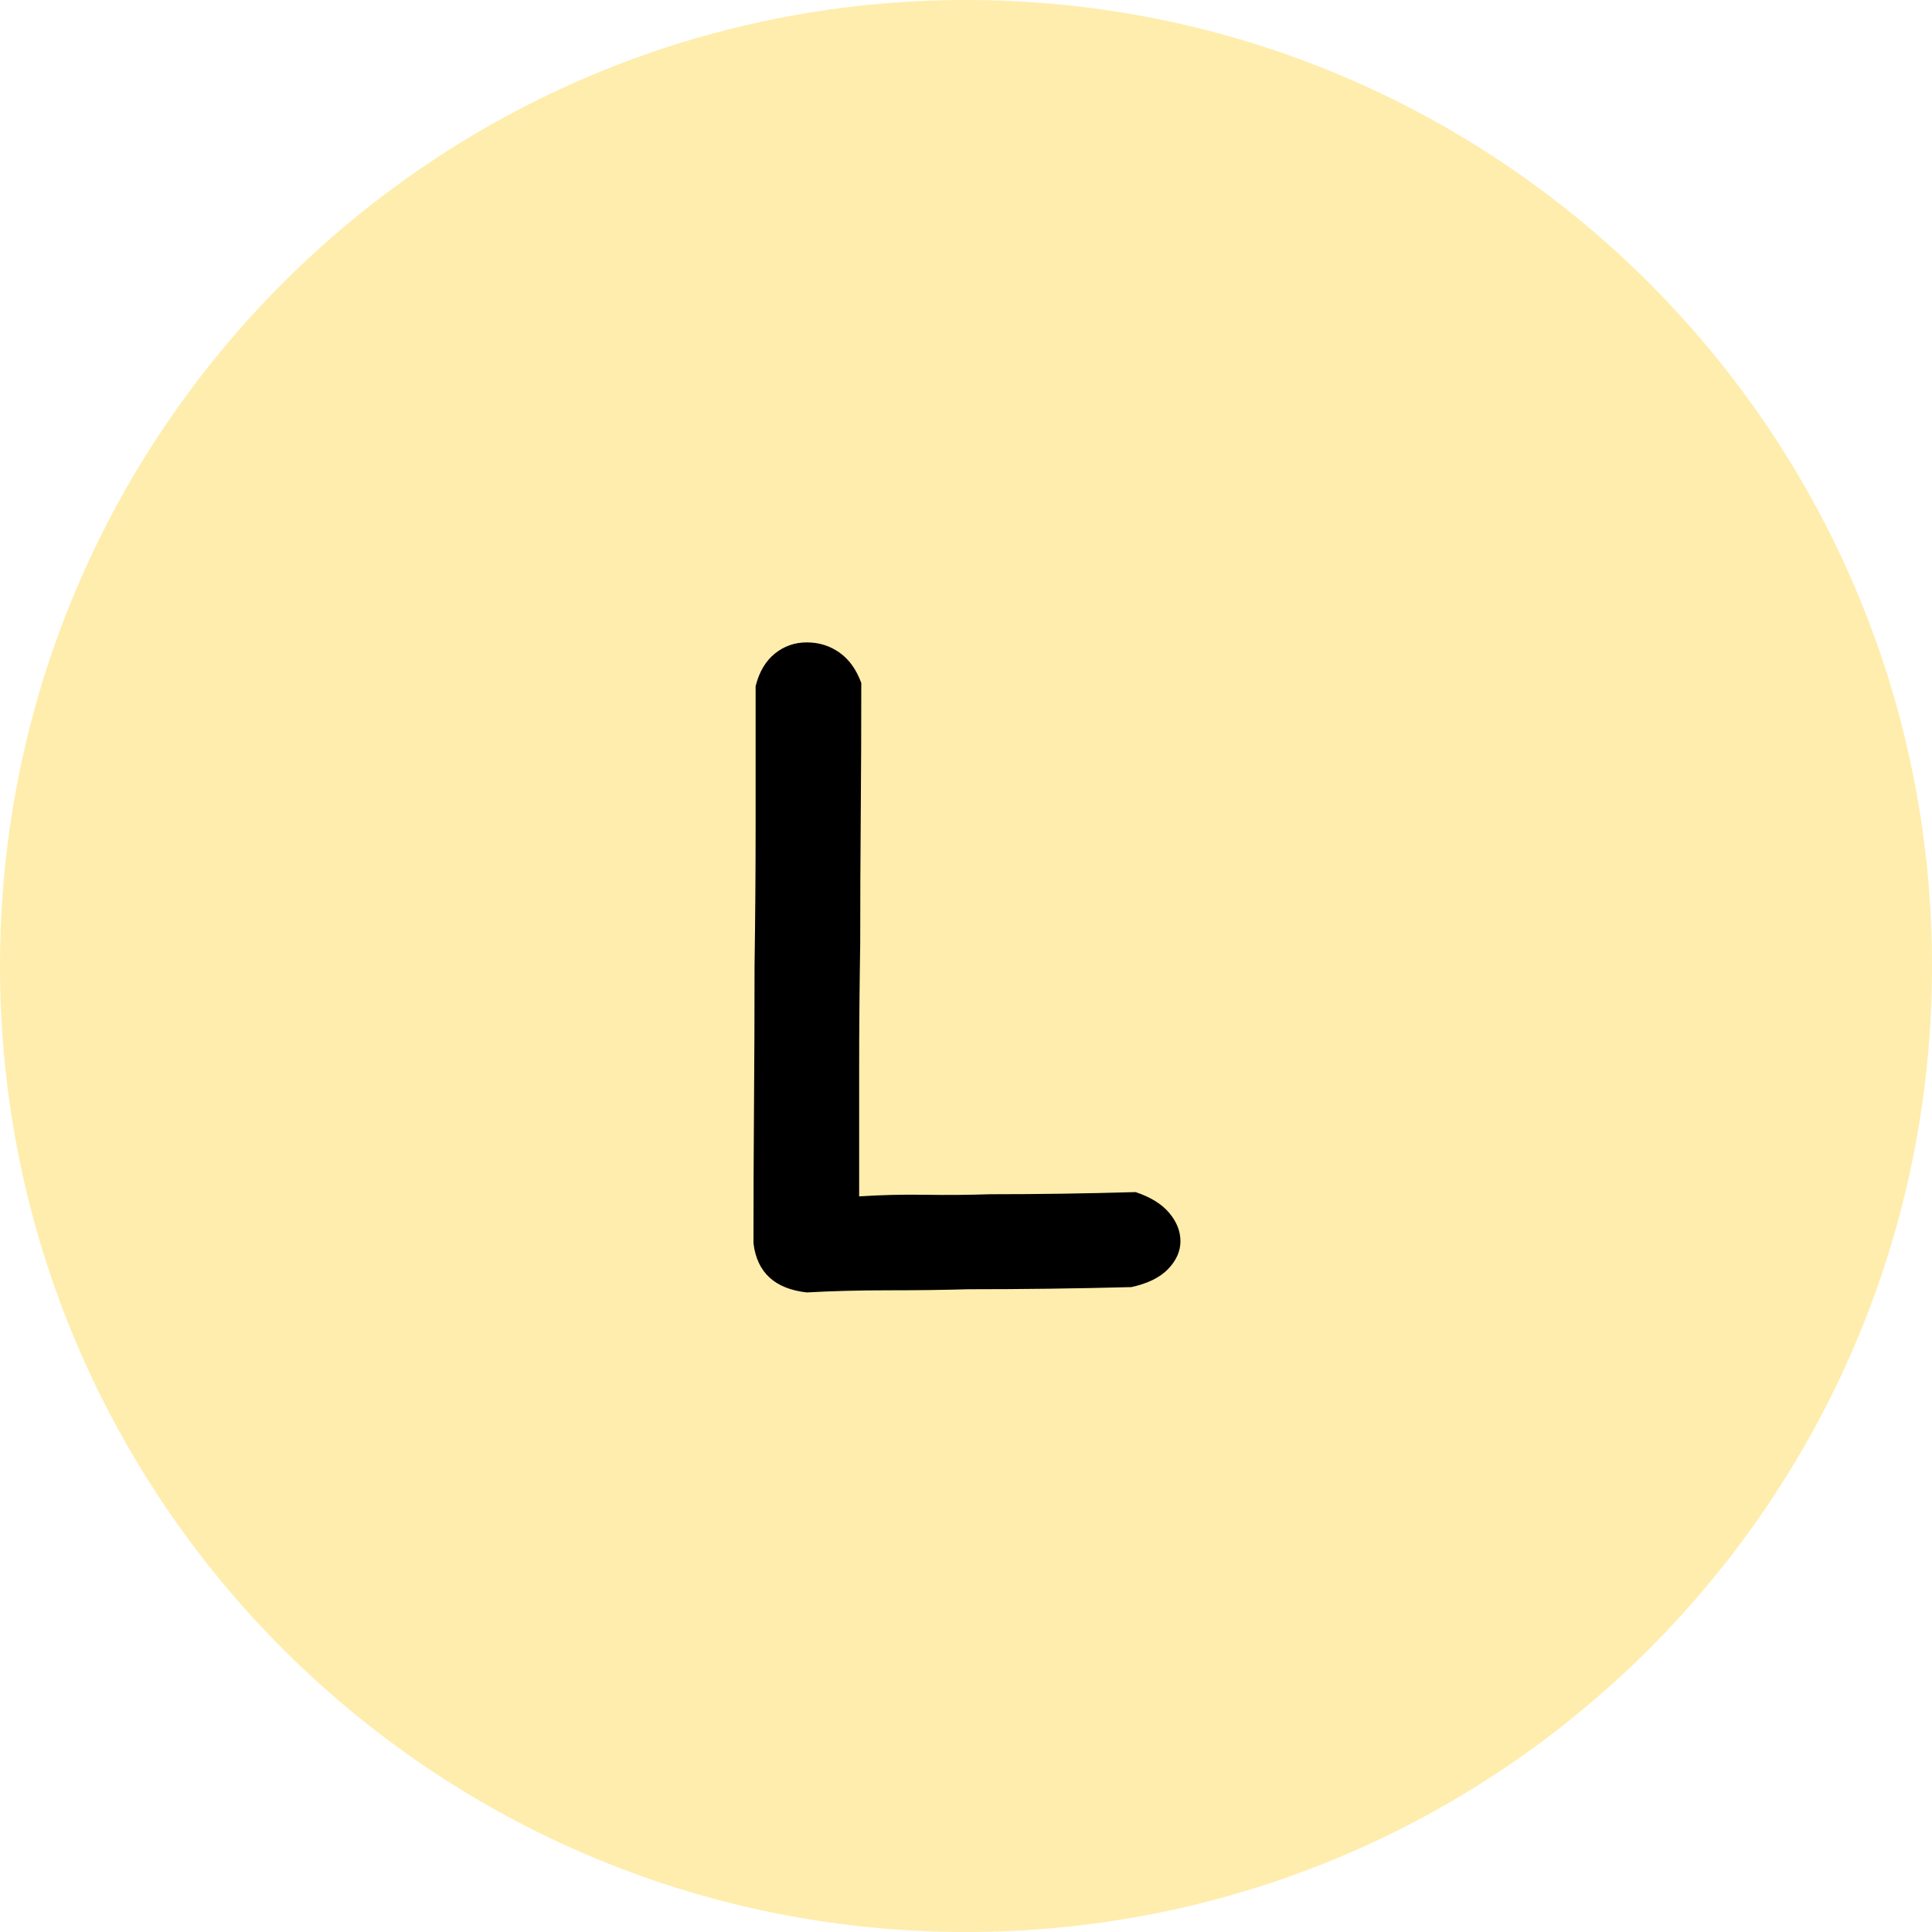
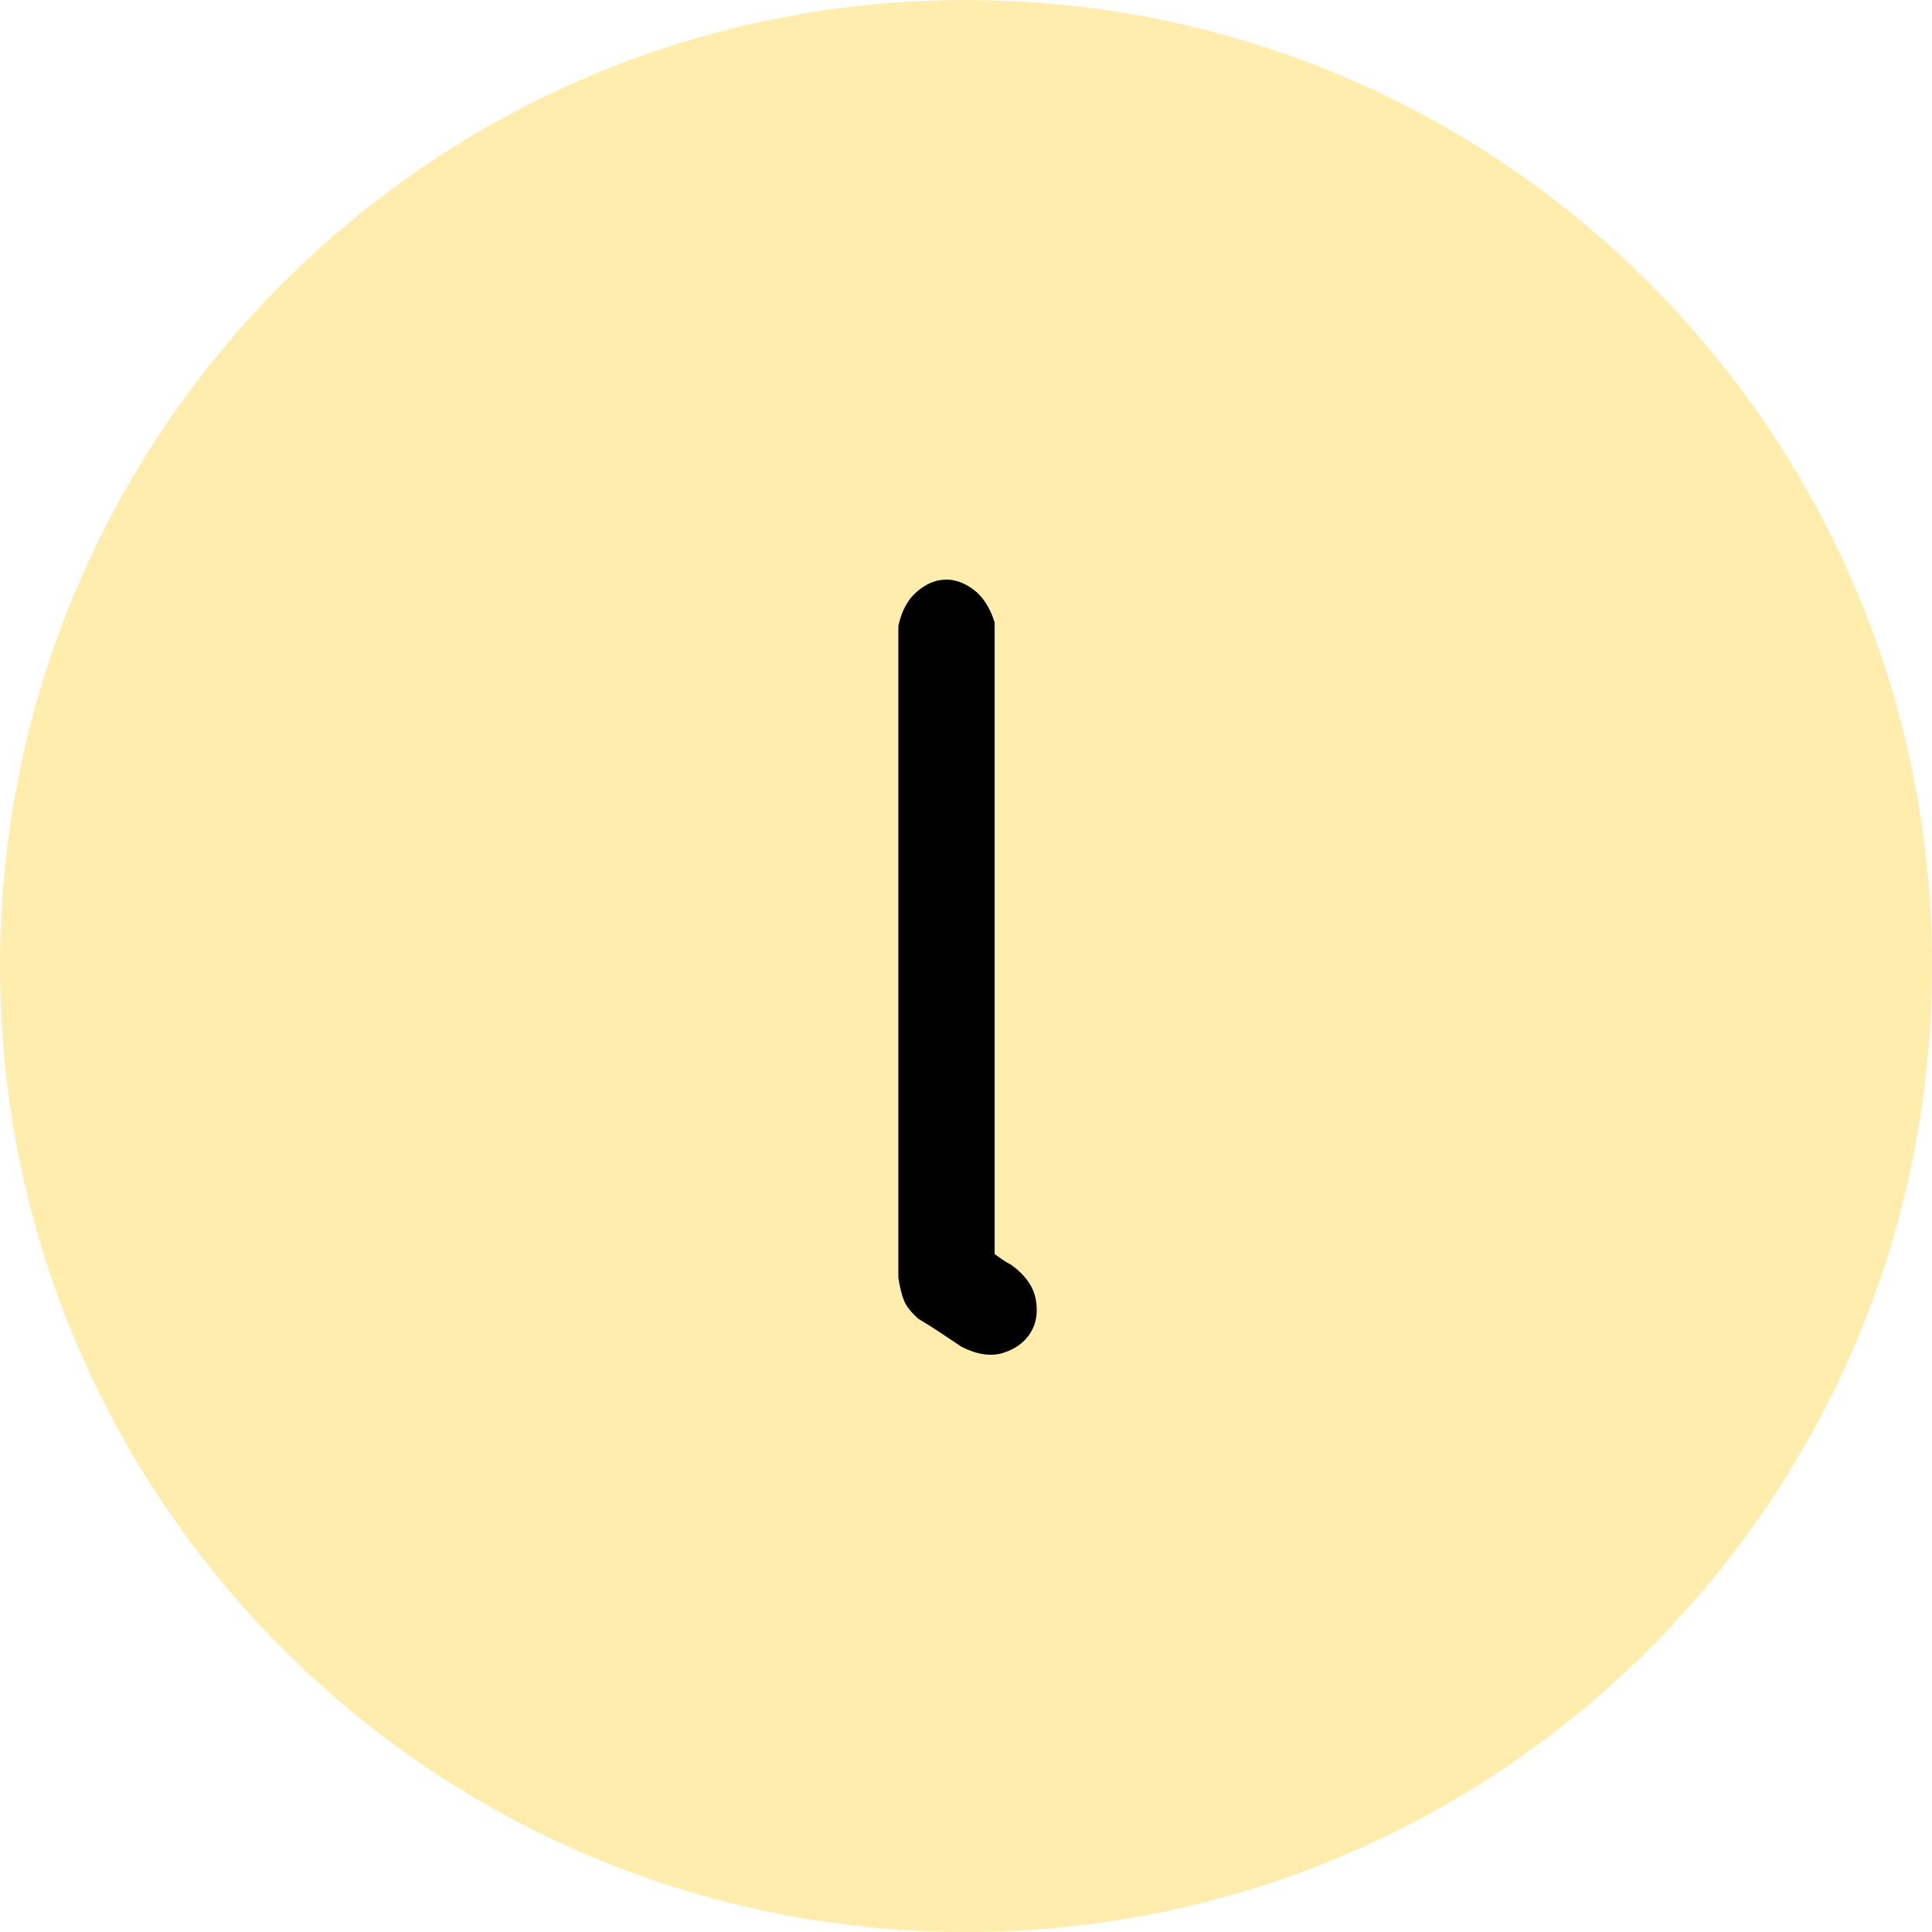
<svg xmlns="http://www.w3.org/2000/svg" width="400px" height="400px" viewBox="0 0 400 400" version="1.1">
  <g id="页面-1" stroke="none" stroke-width="1" fill="none" fill-rule="evenodd">
-     <g id="编组-7">
+     <g id="编组-33">
      <circle id="椭圆形备份-11" fill="#FFEDAD" cx="200" cy="200" r="200" />
-       <g id="L" transform="translate(156, 133)" fill="#000000" fill-rule="nonzero">
-         <path d="M79.116,113.812 C82.21,114.843 84.53,116.28 86.077,118.122 C87.624,119.963 88.398,121.915 88.398,123.978 C88.398,126.041 87.551,127.956 85.856,129.724 C84.162,131.492 81.621,132.744 78.232,133.481 C72.634,133.628 66.998,133.738 61.326,133.812 C55.654,133.886 50.018,133.923 44.42,133.923 C39.411,134.07 33.886,134.144 27.845,134.144 C21.805,134.144 16.206,134.291 11.05,134.586 C4.42,133.849 0.737,130.46 0,124.42 C0,114.696 0.037,105.12 0.11,95.691 C0.184,86.262 0.221,76.685 0.221,66.961 C0.368,57.238 0.442,47.587 0.442,38.011 C0.442,28.435 0.442,18.785 0.442,9.061 C1.179,6.114 2.505,3.867 4.42,2.32 C6.335,0.773 8.545,1.13686838e-13 11.05,1.13686838e-13 C13.554,1.13686838e-13 15.801,0.7 17.79,2.099 C19.779,3.499 21.289,5.599 22.32,8.398 C22.32,17.532 22.284,26.593 22.21,35.58 C22.136,44.567 22.099,53.481 22.099,62.32 C21.952,71.308 21.878,80.037 21.878,88.508 C21.878,96.98 21.878,105.709 21.878,114.696 C26.446,114.401 30.976,114.291 35.47,114.365 C39.963,114.438 44.494,114.401 49.061,114.254 C53.923,114.254 58.858,114.217 63.867,114.144 C68.877,114.07 73.959,113.959 79.116,113.812 Z" id="路径" />
+       <g id="l" transform="translate(186, 120)" fill="#000000" fill-rule="nonzero">
+         <path d="M23.337,141.852 C26.254,143.959 27.956,146.349 28.442,149.023 C28.928,151.697 28.564,154.006 27.348,155.951 C26.133,157.896 24.269,159.273 21.757,160.084 C19.245,160.894 16.368,160.489 13.127,158.868 C11.669,157.896 10.21,156.924 8.751,155.951 C7.293,154.979 5.753,154.006 4.133,153.034 C2.674,151.738 1.702,150.522 1.215,149.388 C0.729,148.253 0.324,146.633 0,144.526 L0,9.609 C0.648,6.529 1.904,4.18 3.768,2.559 C5.632,0.938 7.576,0.087 9.602,0.006 C11.628,-0.075 13.613,0.614 15.558,2.073 C17.503,3.531 18.961,5.8 19.934,8.879 L19.934,139.664 C20.42,139.988 20.947,140.353 21.514,140.758 C22.081,141.163 22.689,141.528 23.337,141.852 Z" id="路径" />
      </g>
    </g>
  </g>
</svg>
